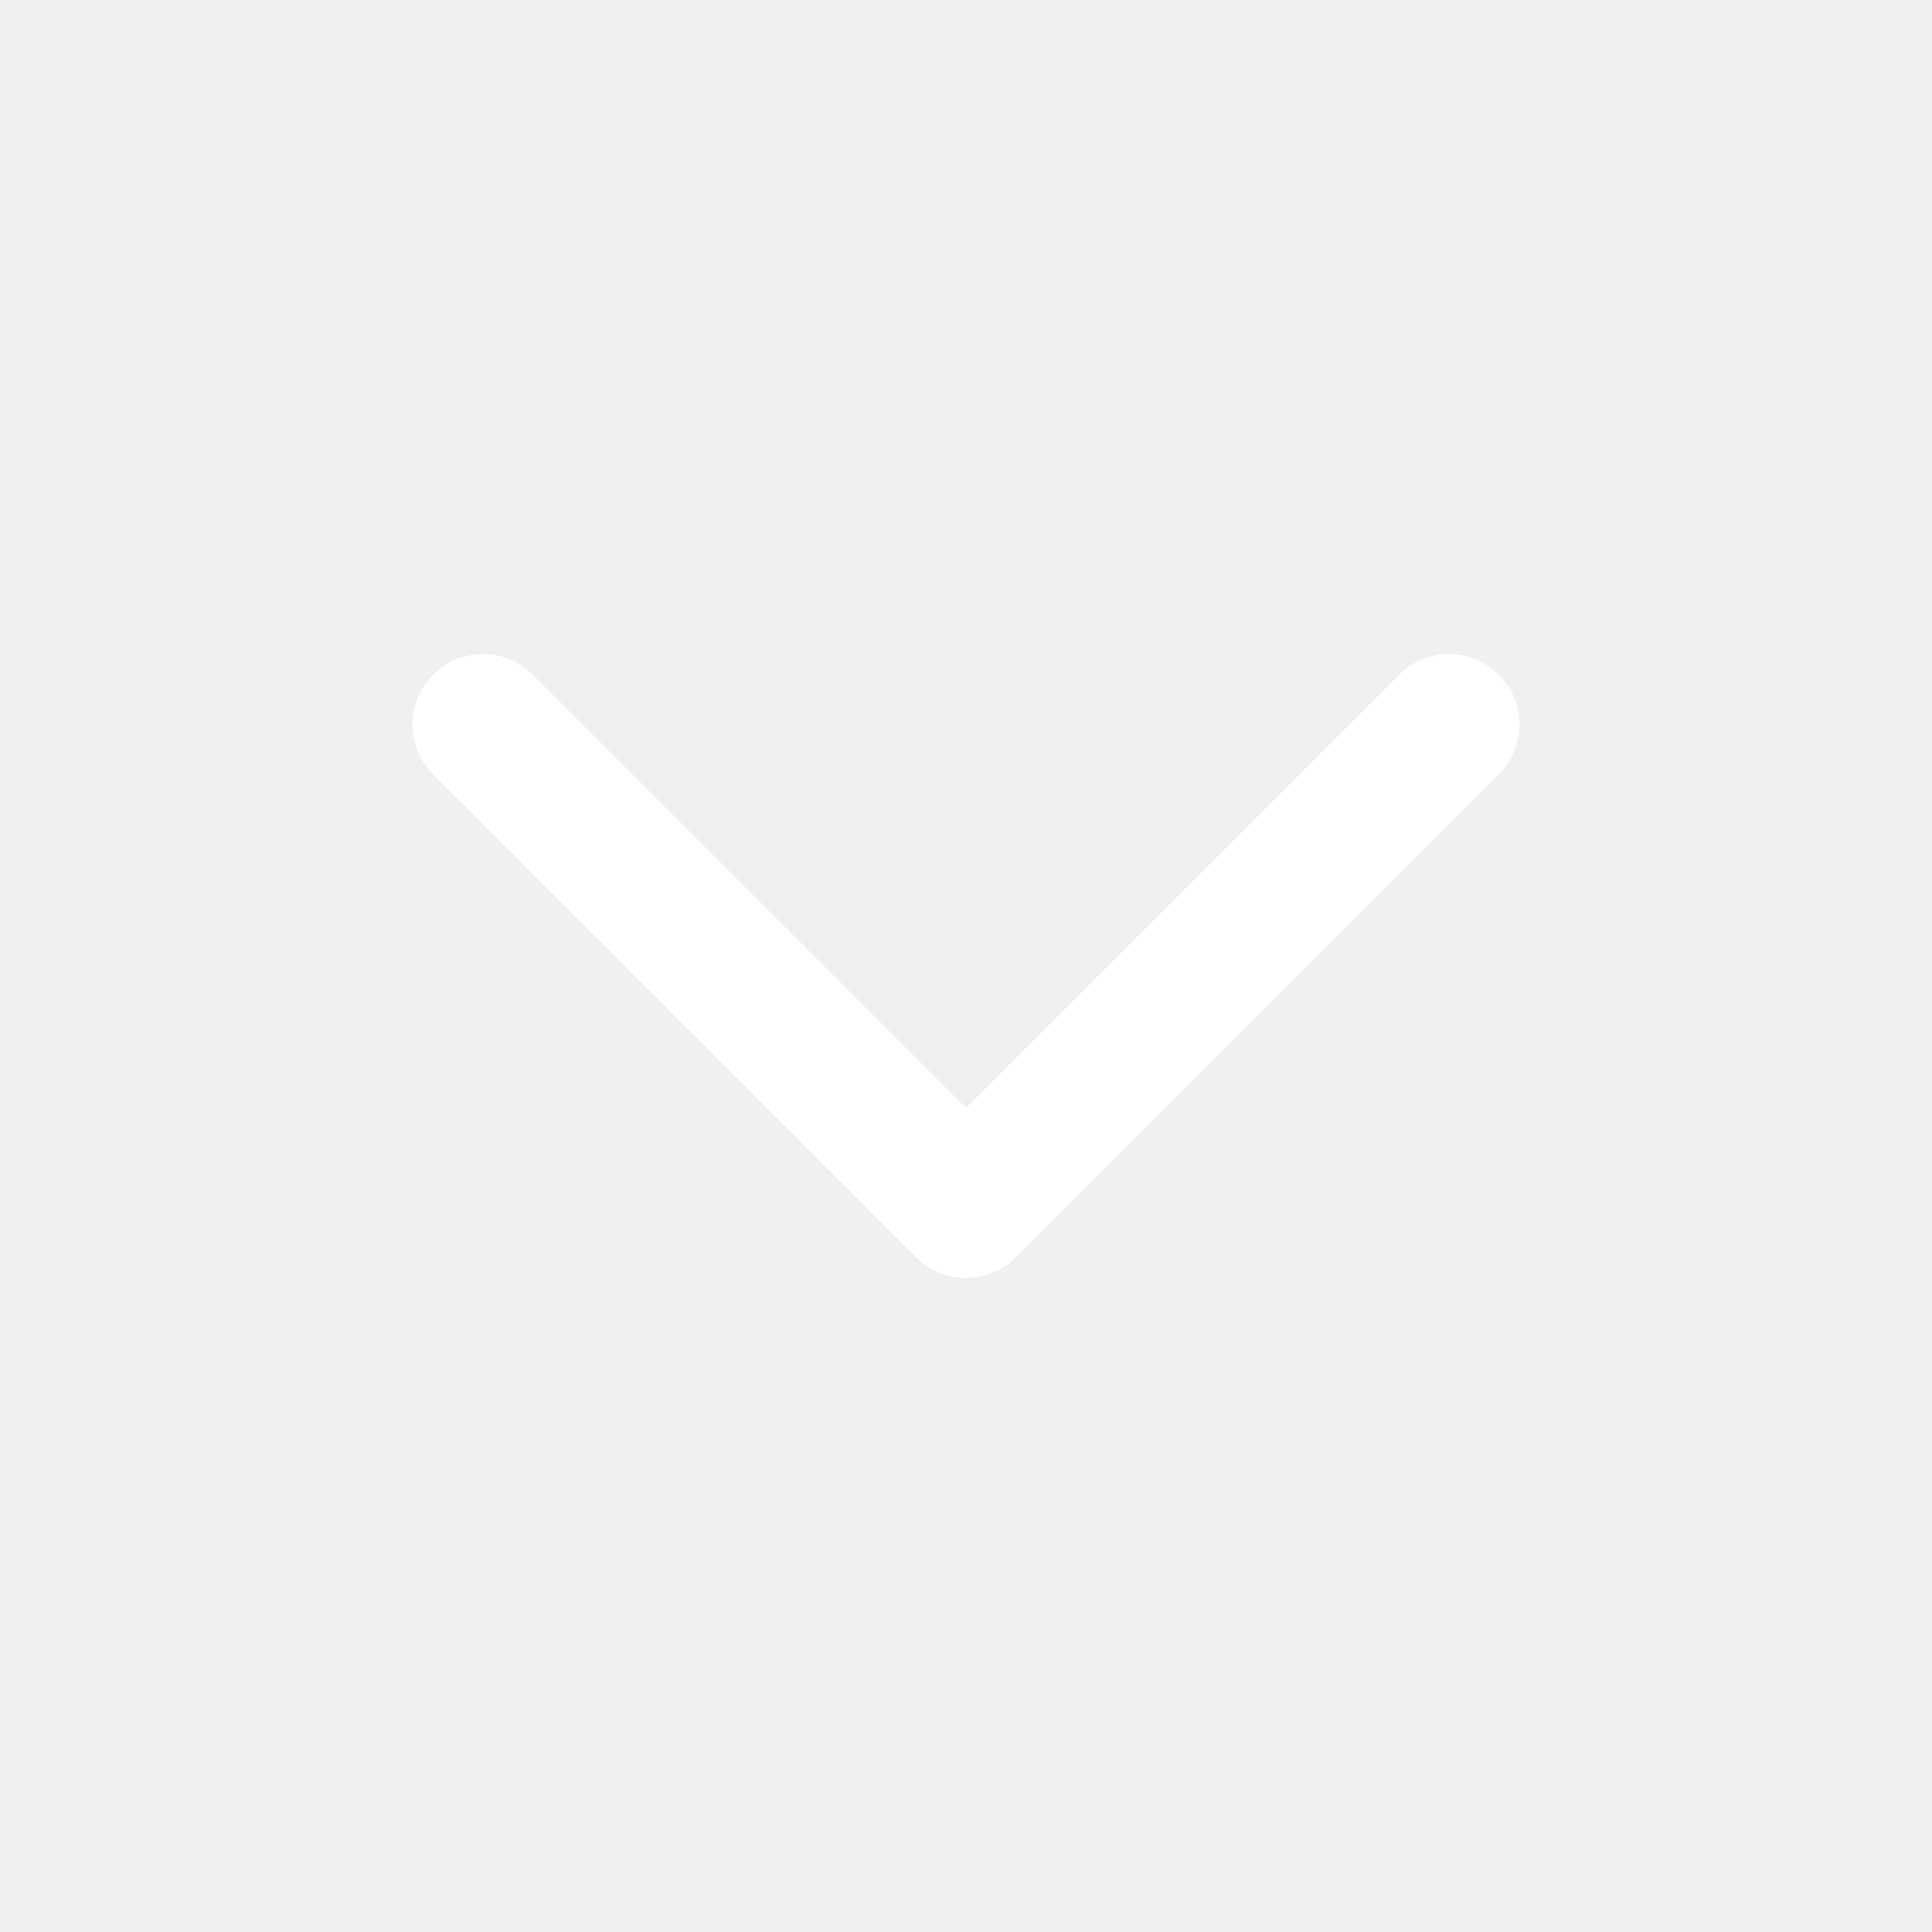
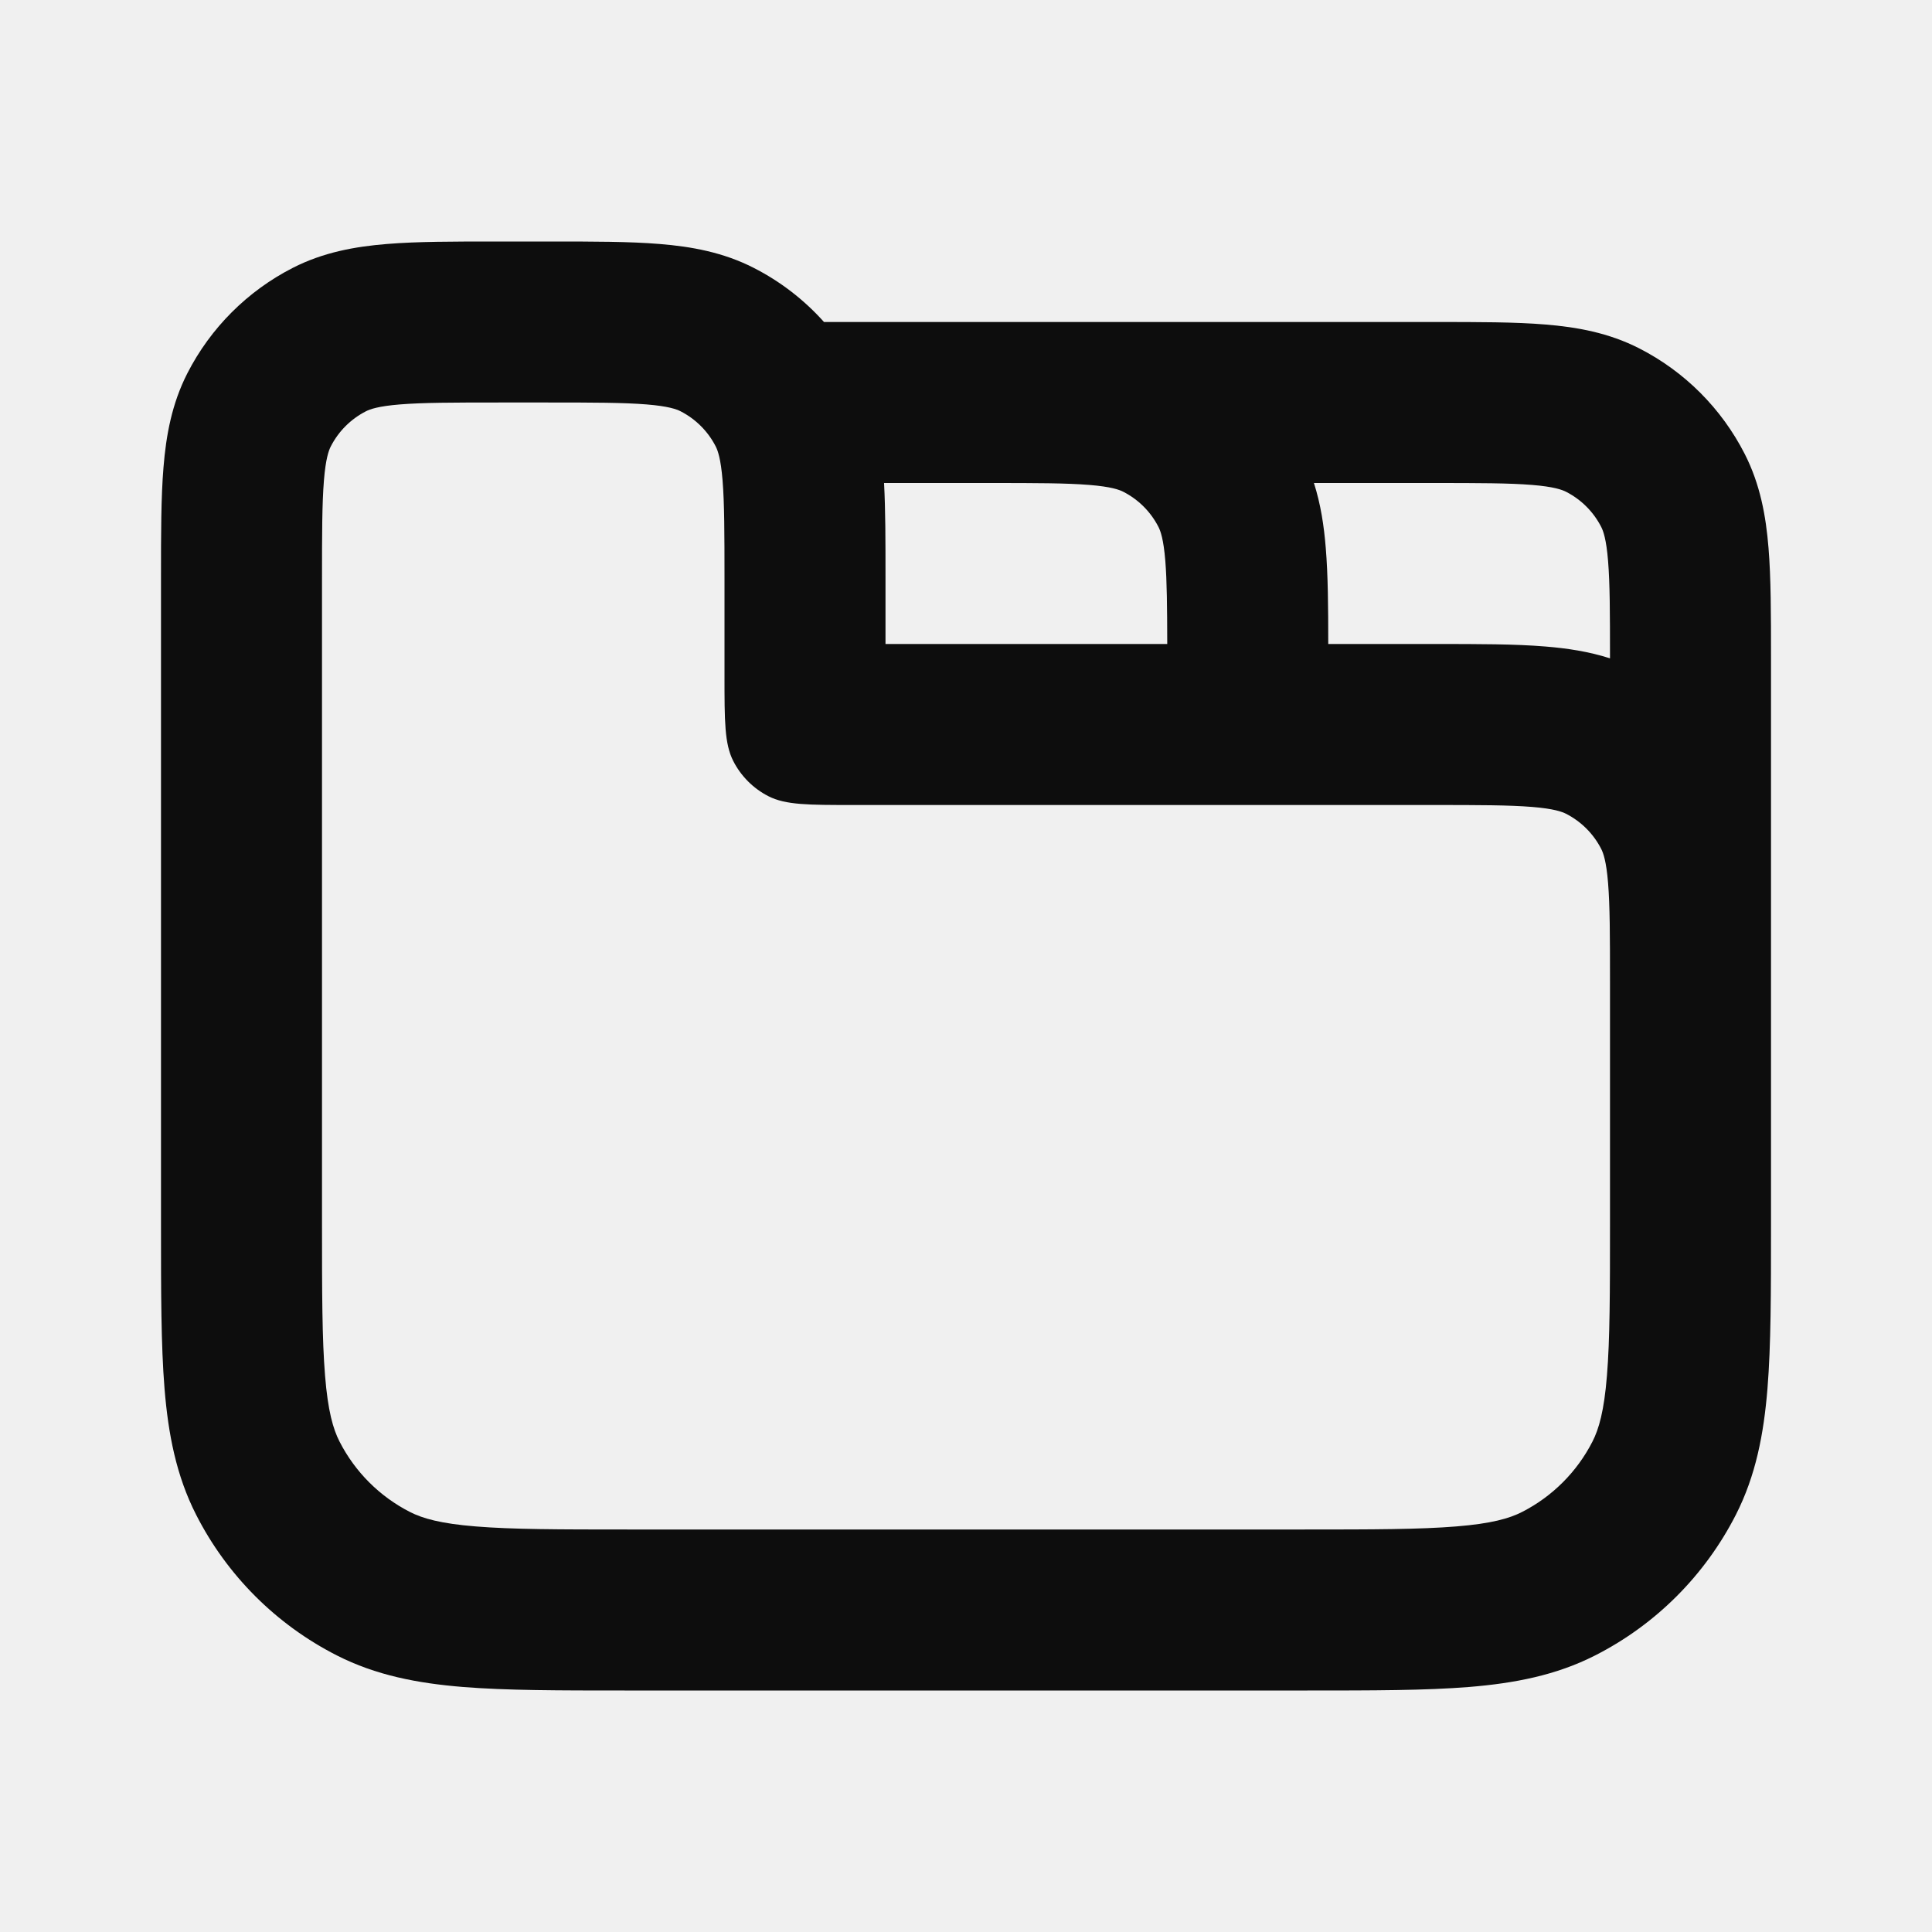
- <svg xmlns="http://www.w3.org/2000/svg" width="14" height="14" viewBox="0 0 14 14" fill="none">
-   <g clip-path="url(#clip0_403_103)">
-     <path d="M3.5 5.25L7 8.75L10.5 5.25" stroke="white" stroke-width="1.021" stroke-linecap="round" stroke-linejoin="round" />
-   </g>
-   <defs>
-     <clipPath id="clip0_403_103">
-       <rect width="14" height="14" fill="white" />
-     </clipPath>
-   </defs>
+ <svg xmlns="http://www.w3.org/2000/svg" width="24" height="24" viewBox="0 0 24 24" fill="none">
+   <path d="M6.839 3H6.161C5.634 3 5.18 3 4.805 3.031C4.41 3.063 4.016 3.134 3.638 3.327C3.074 3.615 2.615 4.074 2.327 4.638C2.134 5.016 2.063 5.41 2.031 5.805C2 6.18 2 6.634 2 7.161V15.241C2 16.046 2 16.711 2.044 17.252C2.09 17.814 2.189 18.331 2.436 18.816C2.819 19.569 3.431 20.181 4.184 20.564C4.669 20.811 5.186 20.91 5.748 20.956C6.289 21 6.954 21 7.759 21H16.241C17.046 21 17.711 21 18.252 20.956C18.814 20.91 19.331 20.811 19.816 20.564C20.569 20.181 21.18 19.569 21.564 18.816C21.811 18.331 21.91 17.814 21.956 17.252C22 16.711 22 16.046 22 15.241V8.161C22 7.634 22 7.18 21.969 6.805C21.937 6.41 21.866 6.016 21.673 5.638C21.385 5.074 20.927 4.615 20.362 4.327C19.984 4.134 19.59 4.063 19.195 4.031C18.82 4 18.366 4 17.838 4L10.236 4C9.99 3.725 9.694 3.496 9.362 3.327C8.984 3.134 8.59 3.063 8.195 3.031C7.82 3 7.366 3 6.839 3ZM19.976 10.968C19.999 11.251 20 11.623 20 12.2V15.2C20 16.057 19.999 16.639 19.962 17.089C19.927 17.527 19.862 17.752 19.782 17.908C19.59 18.284 19.284 18.59 18.908 18.782C18.752 18.862 18.527 18.927 18.089 18.962C17.639 18.999 17.057 19 16.2 19H7.8C6.943 19 6.361 18.999 5.911 18.962C5.473 18.927 5.248 18.862 5.092 18.782C4.716 18.59 4.41 18.284 4.218 17.908C4.138 17.752 4.073 17.527 4.038 17.089C4.001 16.639 4 16.057 4 15.2V7.2C4 6.623 4.001 6.251 4.024 5.968C4.046 5.696 4.084 5.595 4.109 5.546C4.205 5.358 4.358 5.205 4.546 5.109C4.595 5.084 4.696 5.046 4.968 5.024C5.251 5.001 5.623 5 6.2 5H6.8C7.377 5 7.749 5.001 8.032 5.024C8.304 5.046 8.405 5.084 8.454 5.109C8.642 5.205 8.795 5.358 8.891 5.546C8.916 5.595 8.954 5.696 8.976 5.968C8.999 6.251 9 6.623 9 7.2V8.4C9 8.96 9 9.24 9.109 9.454C9.205 9.642 9.358 9.795 9.546 9.891C9.76 10 10.04 10 10.6 10H17.8C18.377 10 18.749 10.001 19.032 10.024C19.304 10.046 19.404 10.084 19.454 10.109C19.642 10.205 19.795 10.358 19.891 10.546C19.916 10.595 19.954 10.696 19.976 10.968ZM17.838 8L16.5 8C16.5 7.541 16.497 7.141 16.469 6.805C16.447 6.534 16.407 6.265 16.322 6H17.8C18.377 6 18.749 6.001 19.032 6.024C19.304 6.046 19.404 6.084 19.454 6.109C19.642 6.205 19.795 6.358 19.891 6.546C19.916 6.595 19.954 6.696 19.976 6.968C19.999 7.248 20 7.614 20 8.178C19.735 8.093 19.466 8.053 19.195 8.031C18.82 8 18.366 8 17.838 8ZM14.5 8H11V7.161C11 6.723 11 6.334 10.982 6H12.3C12.877 6 13.249 6.001 13.532 6.024C13.804 6.046 13.905 6.084 13.954 6.109C14.142 6.205 14.295 6.358 14.391 6.546C14.416 6.595 14.454 6.696 14.476 6.968C14.496 7.217 14.499 7.535 14.5 8Z" fill="#0D0D0D" />
</svg>
